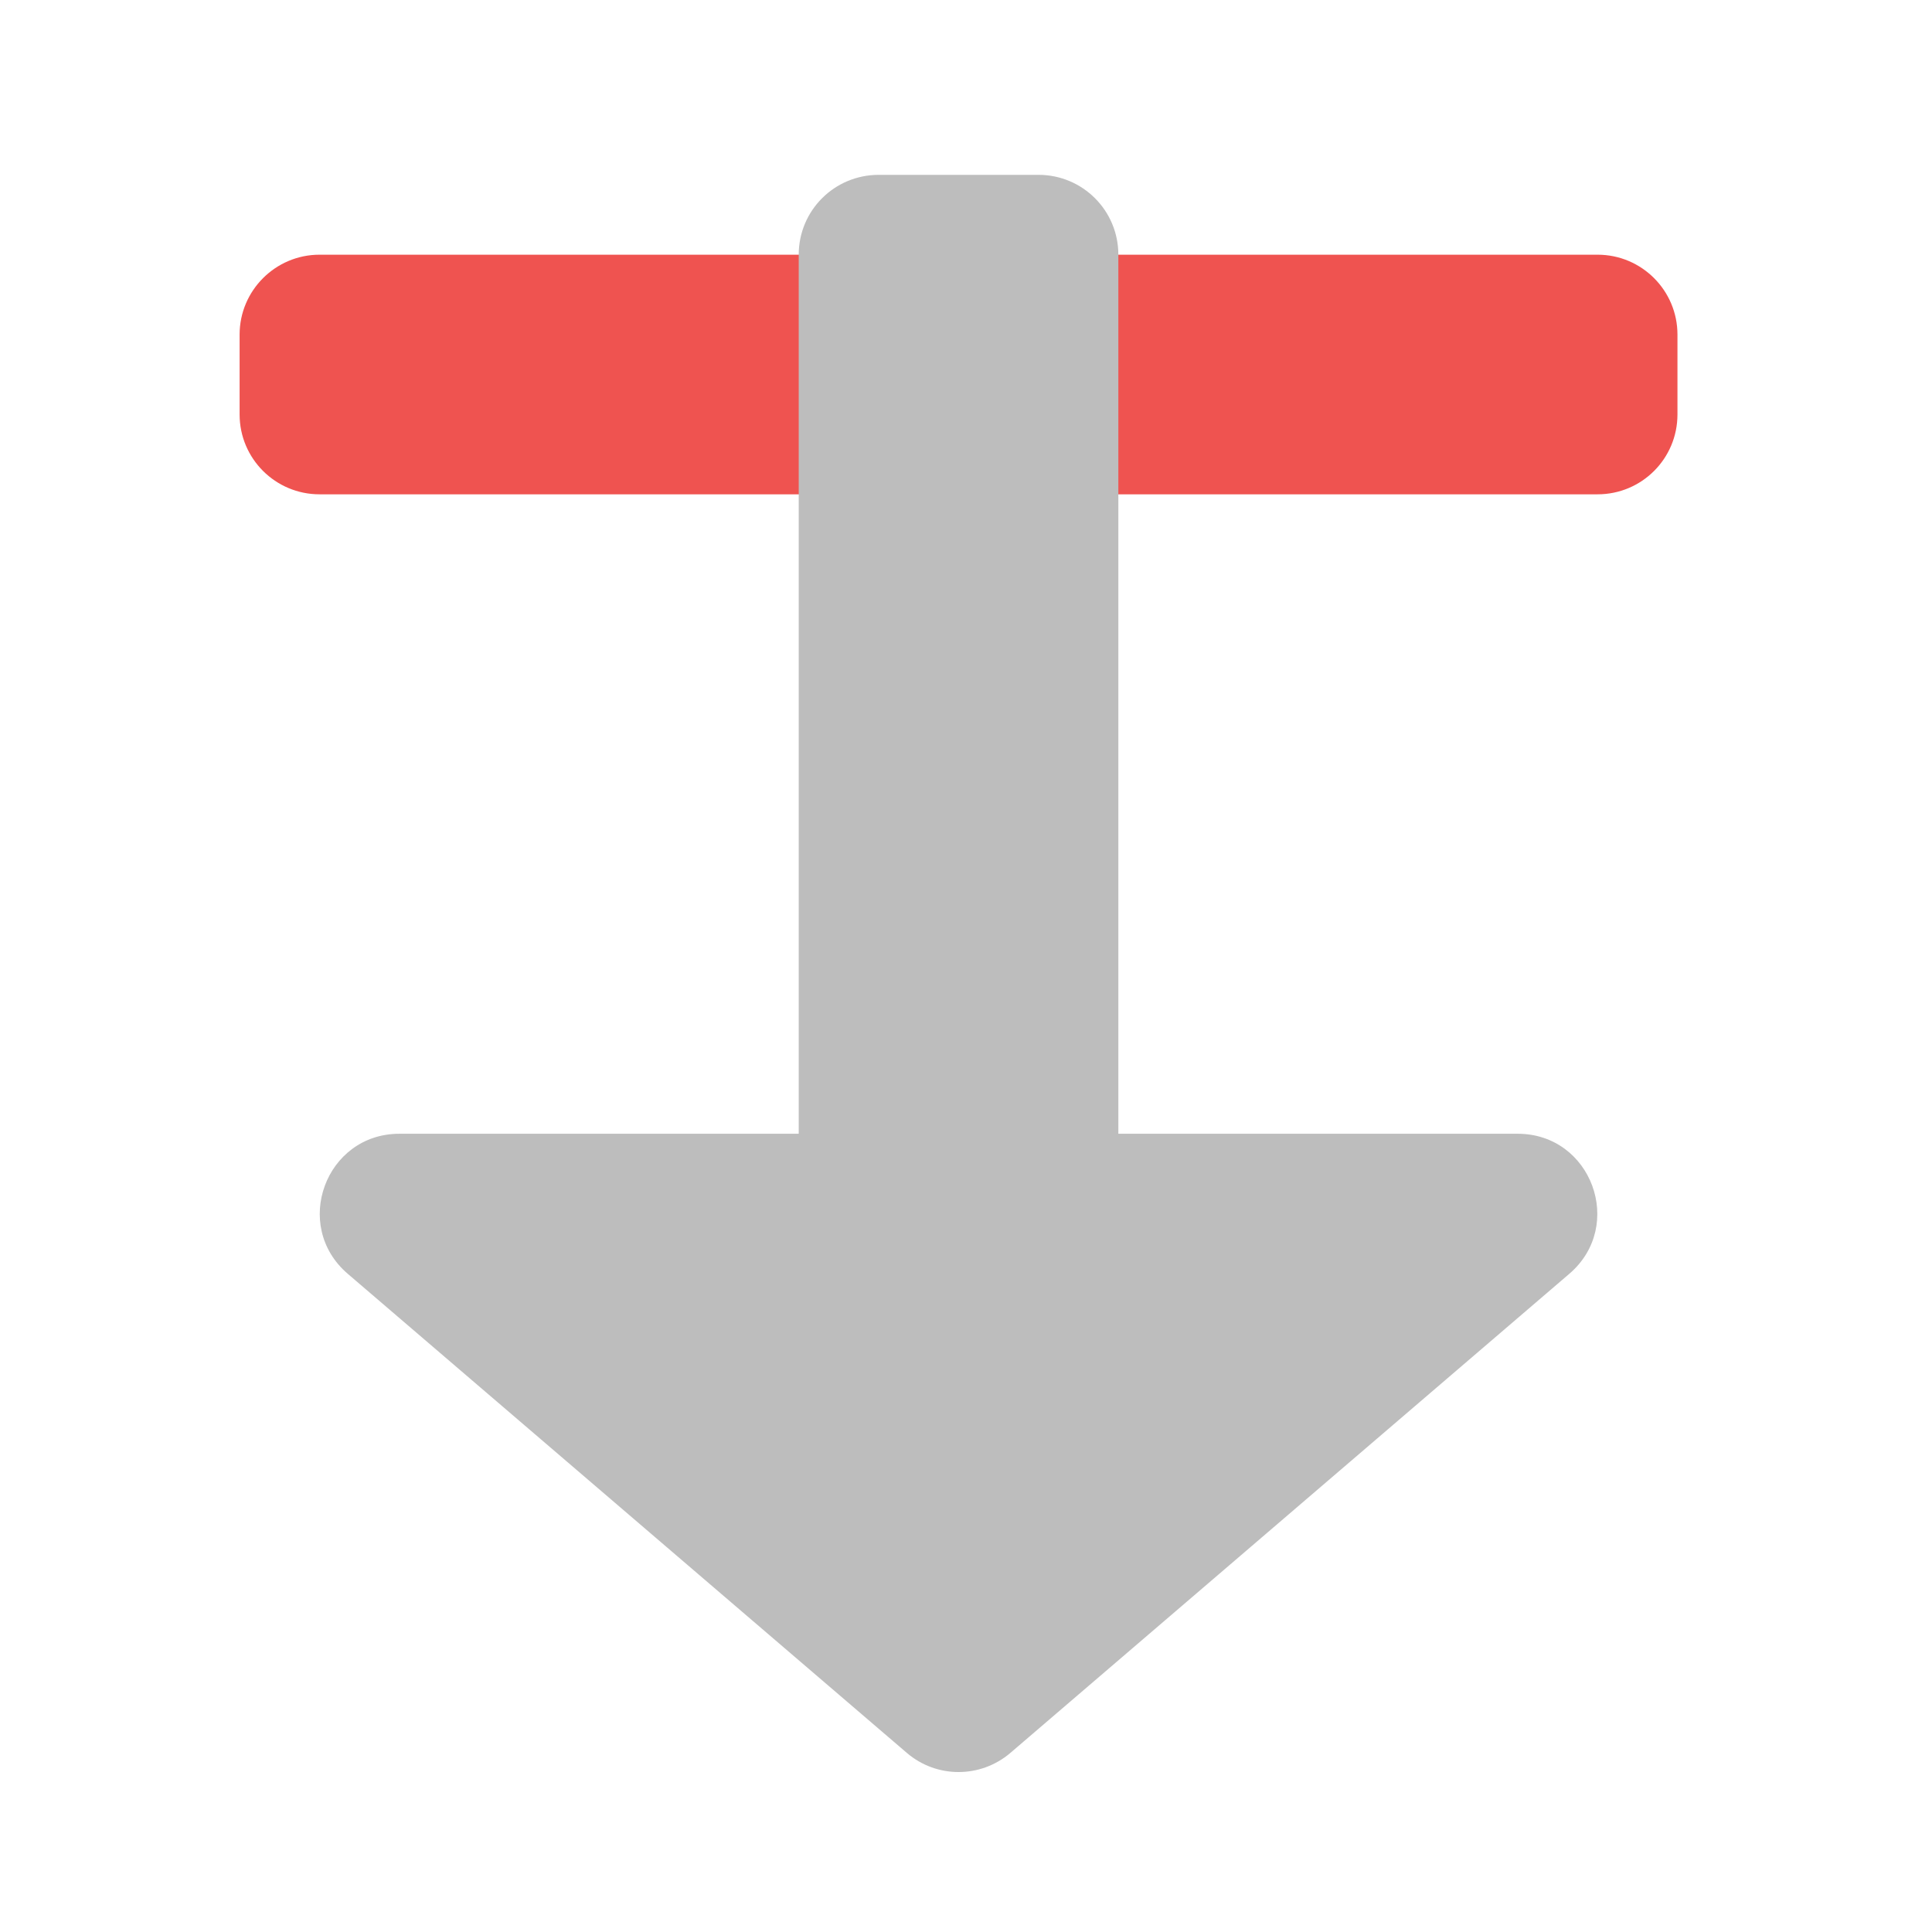
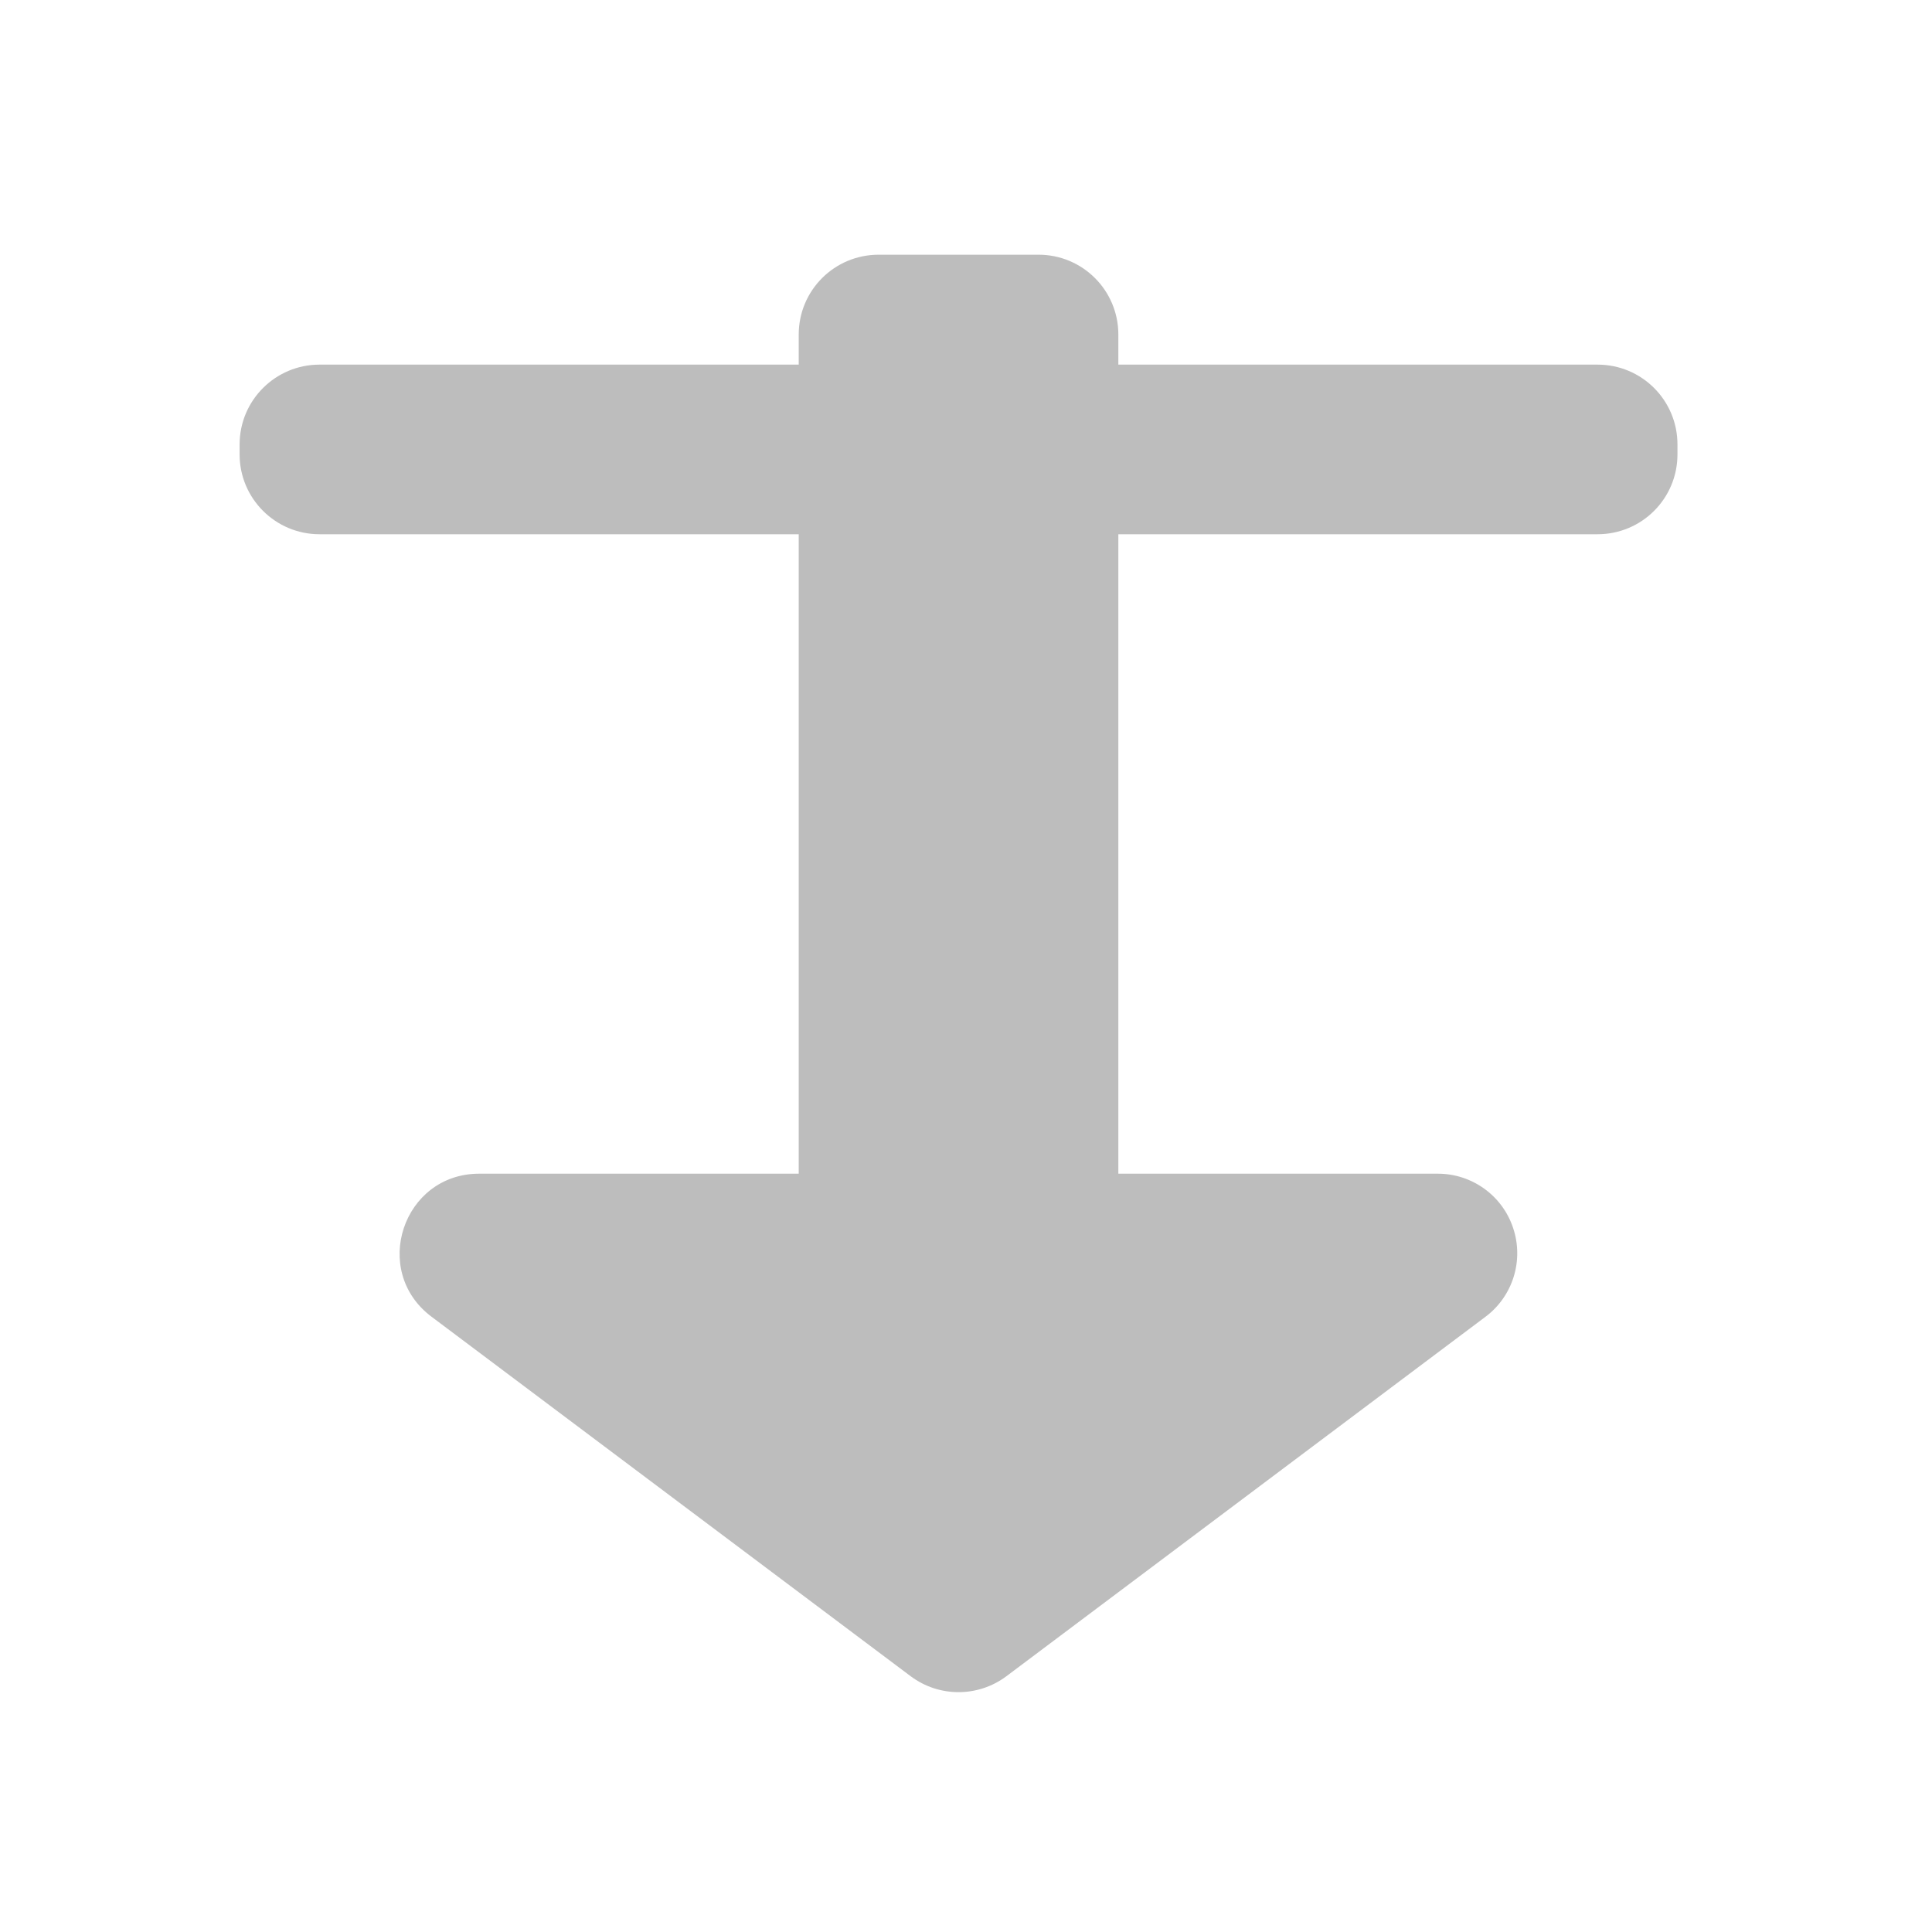
<svg xmlns="http://www.w3.org/2000/svg" width="48pt" height="48pt" viewBox="0 0 48 48" version="1.1">
  <g id="surface1">
-     <path style=" stroke:none;fill-rule:nonzero;fill:rgb(93.725%,32.549%,31.373%);fill-opacity:1;" d="M 7.938 6.328 L 39.691 6.328 C 40.789 6.328 41.676 7.219 41.676 8.312 L 41.676 10.297 C 41.676 11.395 40.789 12.281 39.691 12.281 L 7.938 12.281 C 6.844 12.281 5.953 11.395 5.953 10.297 L 5.953 8.312 C 5.953 7.219 6.844 6.328 7.938 6.328 Z M 7.938 6.328 " />
-     <path style=" stroke:none;fill-rule:nonzero;fill:rgb(74.118%,74.118%,74.118%);fill-opacity:1;" d="M 21.832 4.344 C 20.73 4.344 19.844 5.23 19.844 6.328 L 19.844 28.168 L 9.922 28.168 C 8.09 28.168 7.246 30.449 8.637 31.645 L 22.531 43.551 C 23.27 44.184 24.359 44.184 25.102 43.551 L 38.992 31.645 C 40.383 30.449 39.539 28.168 37.707 28.168 L 27.785 28.168 L 27.785 6.328 C 27.785 5.23 26.898 4.344 25.801 4.344 Z M 21.832 4.344 " />
+     <path style=" stroke:none;fill-rule:nonzero;fill:rgb(74.118%,74.118%,74.118%);fill-opacity:1;" d="M 7.938 9.059 L 39.691 9.059 C 40.789 9.059 41.676 9.945 41.676 11.043 L 41.676 11.289 C 41.676 12.387 40.789 13.273 39.691 13.273 L 7.938 13.273 C 6.844 13.273 5.953 12.387 5.953 11.289 L 5.953 11.043 C 5.953 9.945 6.844 9.059 7.938 9.059 Z M 7.938 9.059 " />
+     <path style=" stroke:none;fill-rule:nonzero;fill:rgb(74.118%,74.118%,74.118%);fill-opacity:1;" d="M 21.832 6.328 C 20.73 6.328 19.844 7.215 19.844 8.312 L 19.844 29.16 L 11.906 29.16 C 10.008 29.16 9.203 31.578 10.723 32.715 L 22.629 41.648 C 23.332 42.172 24.297 42.172 25 41.648 L 36.906 32.715 C 37.586 32.207 37.863 31.316 37.594 30.512 C 37.328 29.703 36.57 29.16 35.723 29.16 L 27.785 29.16 L 27.785 8.312 C 27.785 7.215 26.898 6.328 25.801 6.328 Z M 21.832 6.328 " />
  </g>
</svg>
